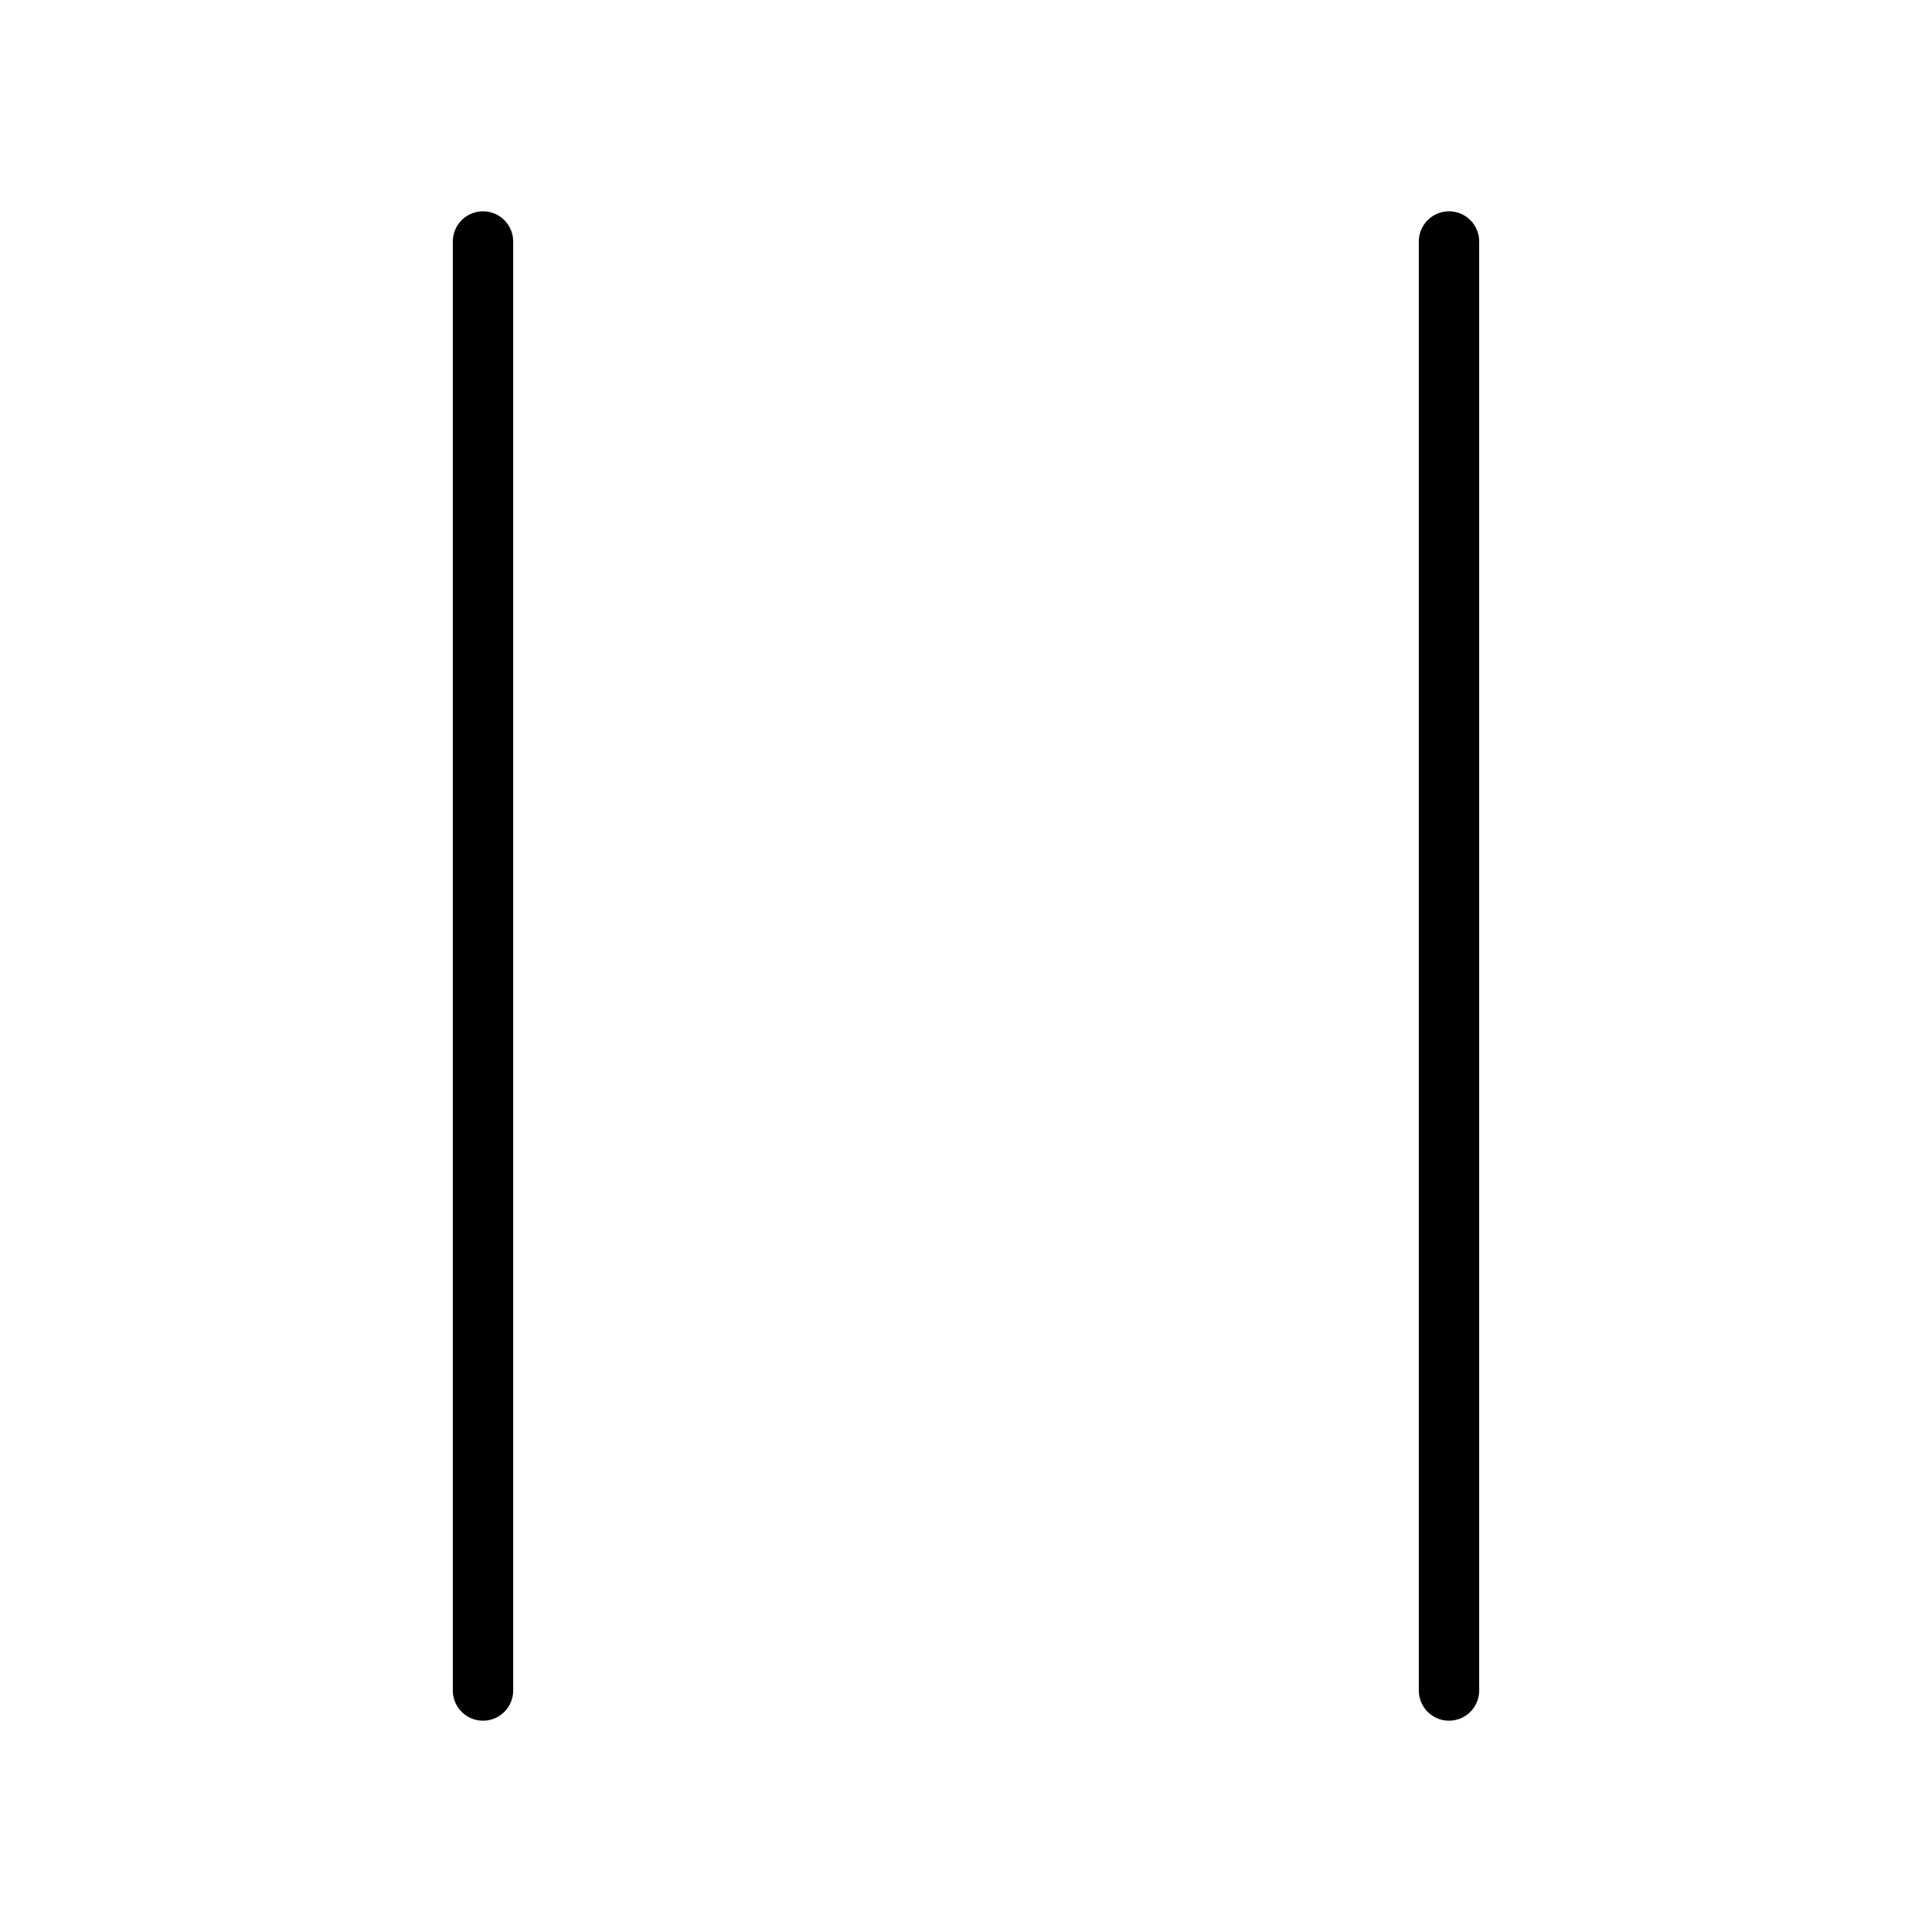
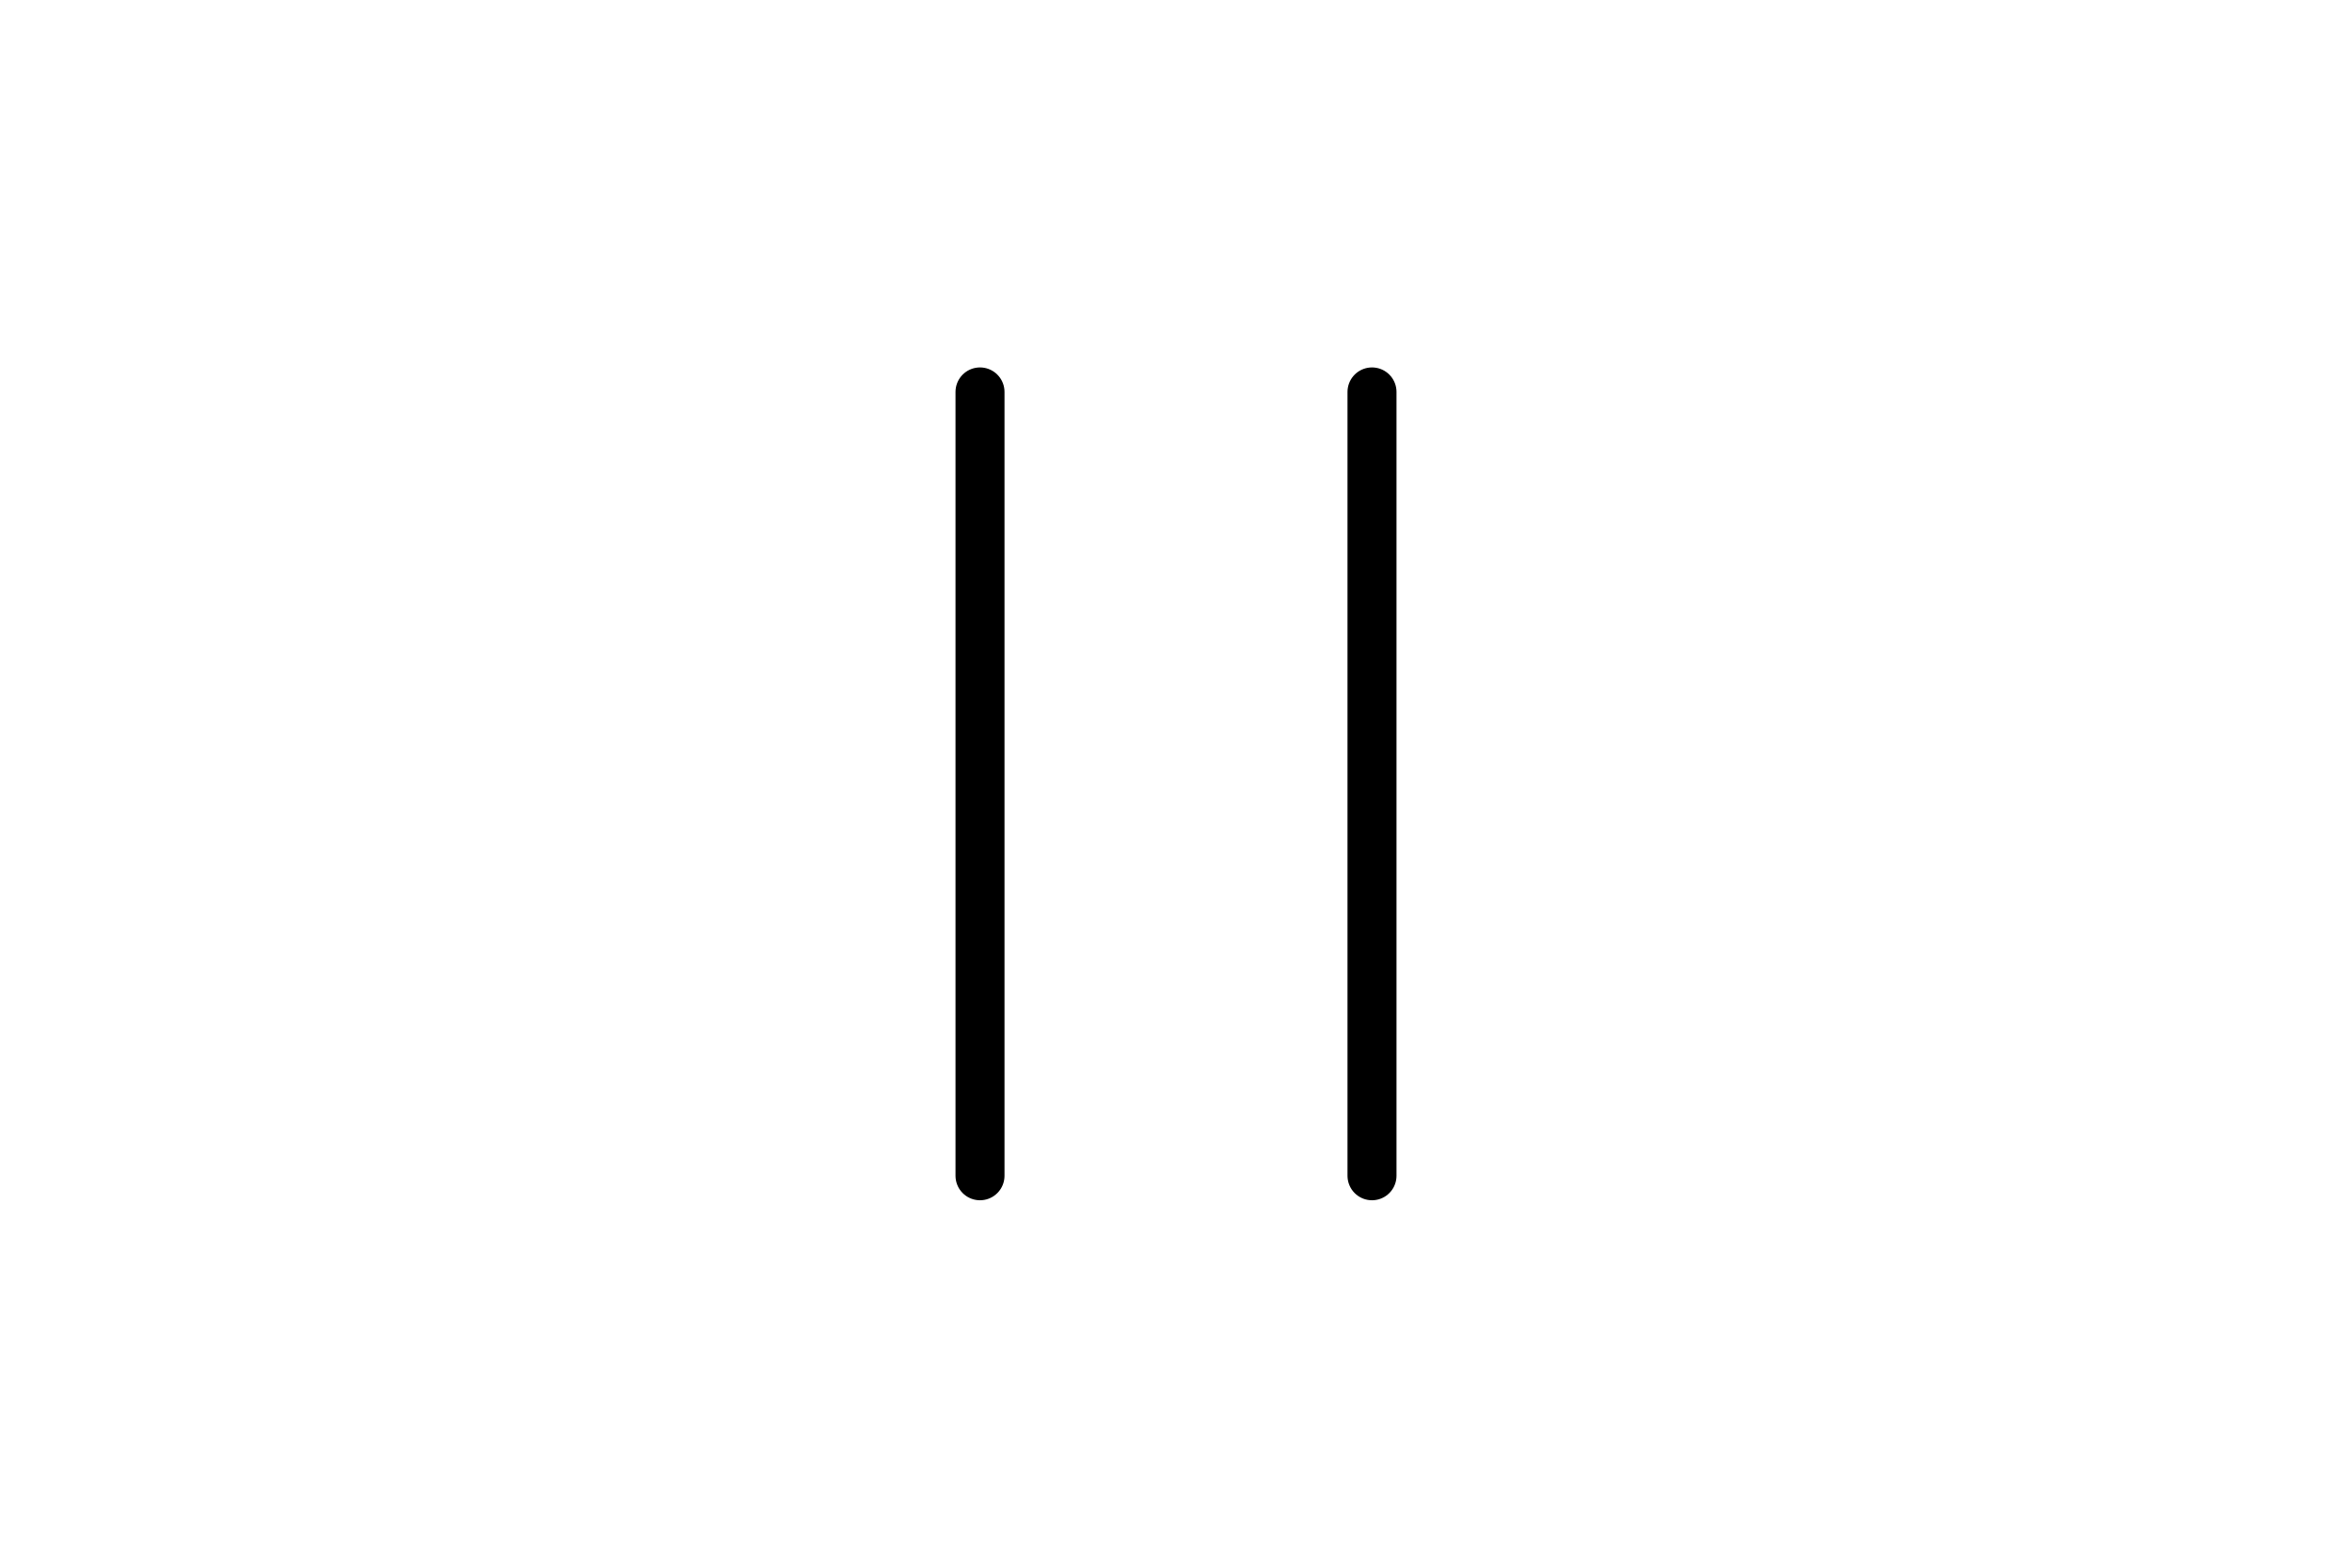
- <svg xmlns="http://www.w3.org/2000/svg" style="isolation:isolate" viewBox="0 0 512 512" width="512" height="512">
-   <line x1="128" y1="64" x2="128" y2="448" vector-effect="non-scaling-stroke" stroke-width="16" stroke="rgb(0,0,0)" stroke-linejoin="round" stroke-linecap="round" />
-   <line x1="384" y1="64" x2="384" y2="448" vector-effect="non-scaling-stroke" stroke-width="16" stroke="rgb(0,0,0)" stroke-linejoin="round" stroke-linecap="round" />
+ <svg xmlns="http://www.w3.org/2000/svg" style="isolation:isolate" viewBox="0 0 768 512" width="768" height="512">
+   <line x1="320" y1="128" x2="320" y2="384" vector-effect="non-scaling-stroke" stroke-width="16" stroke="rgb(0,0,0)" stroke-linejoin="round" stroke-linecap="round" />
+   <line x1="448" y1="128" x2="448" y2="384" vector-effect="non-scaling-stroke" stroke-width="16" stroke="rgb(0,0,0)" stroke-linejoin="round" stroke-linecap="round" />
</svg>
